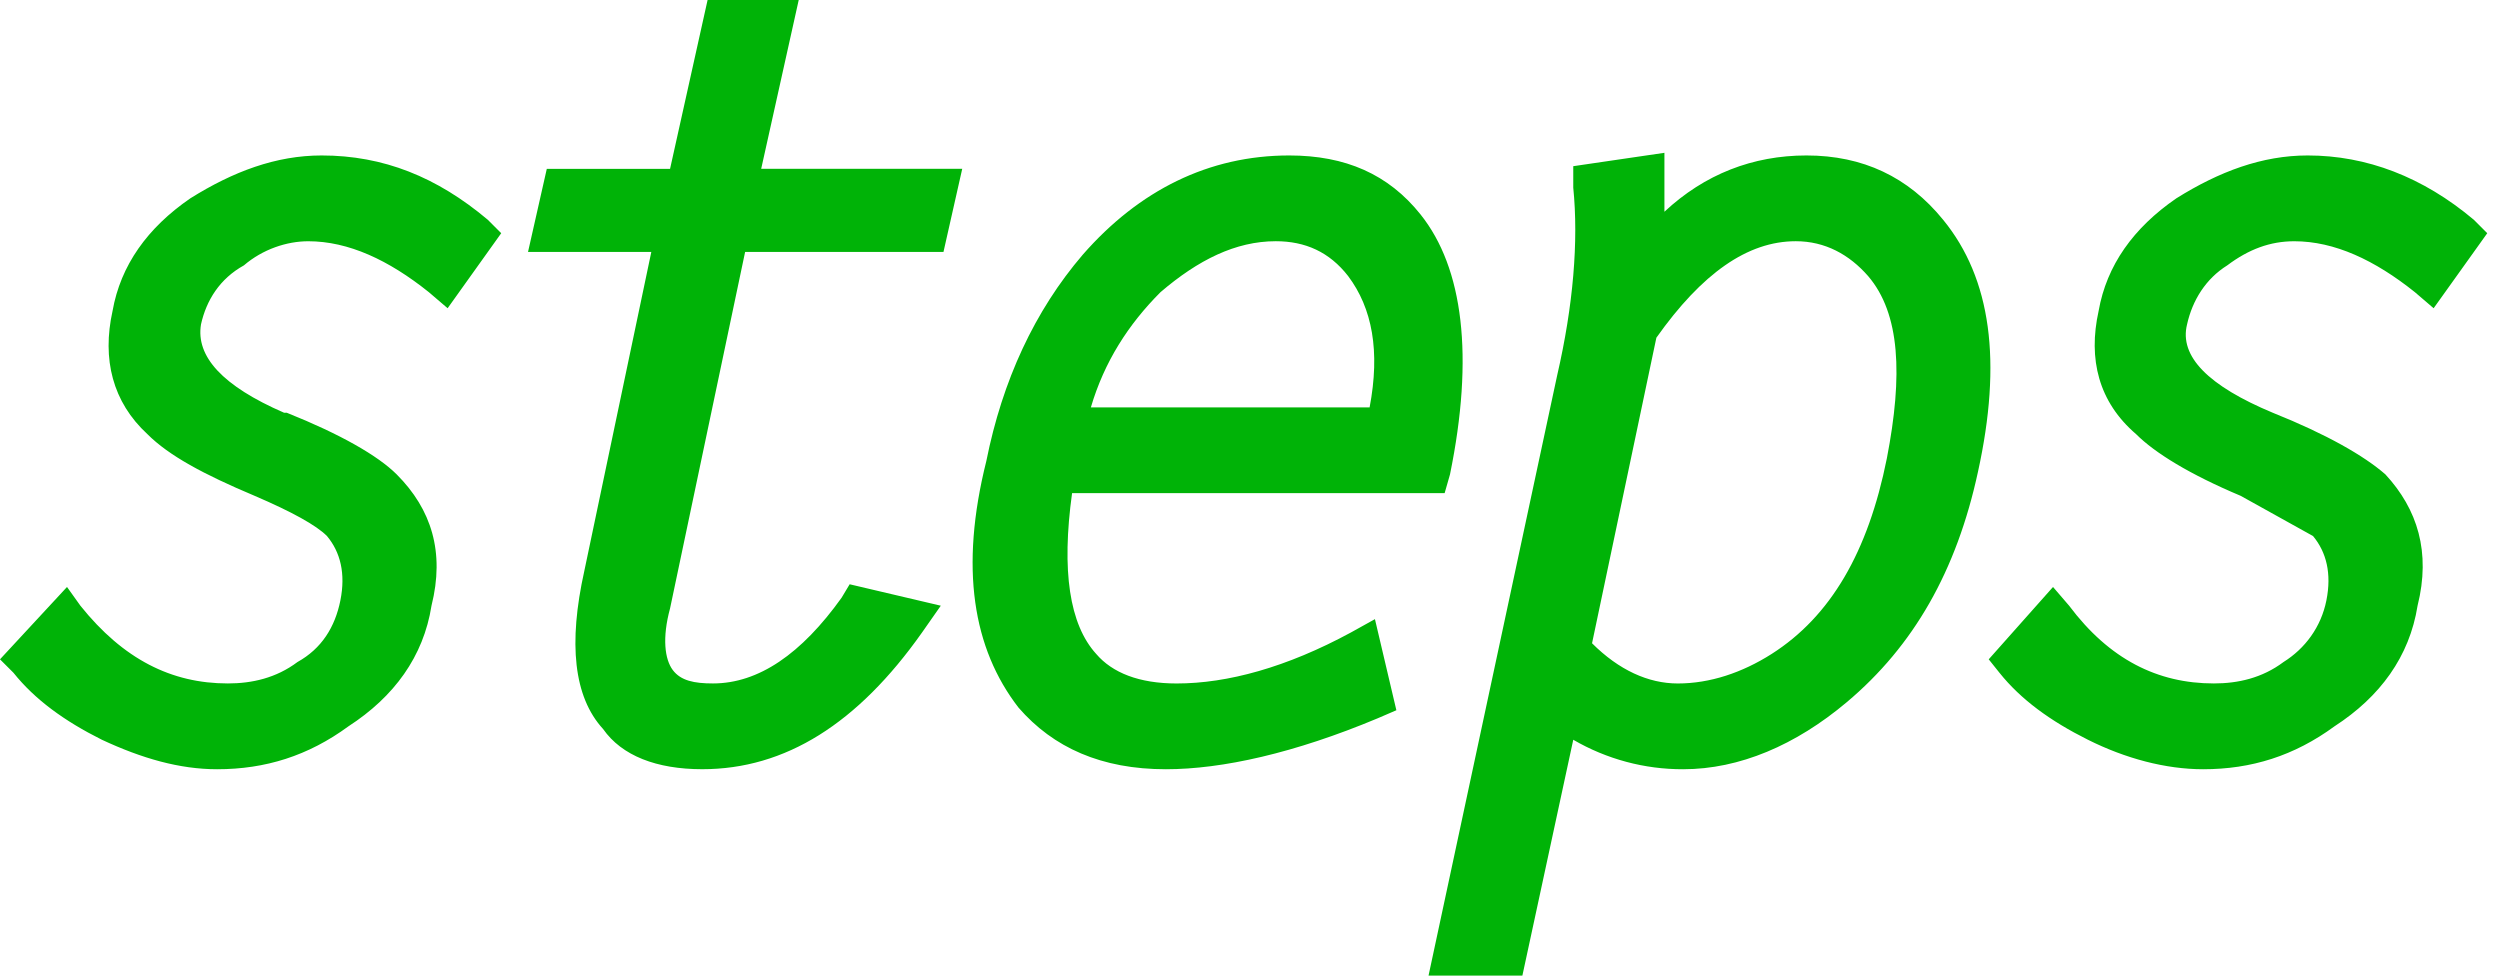
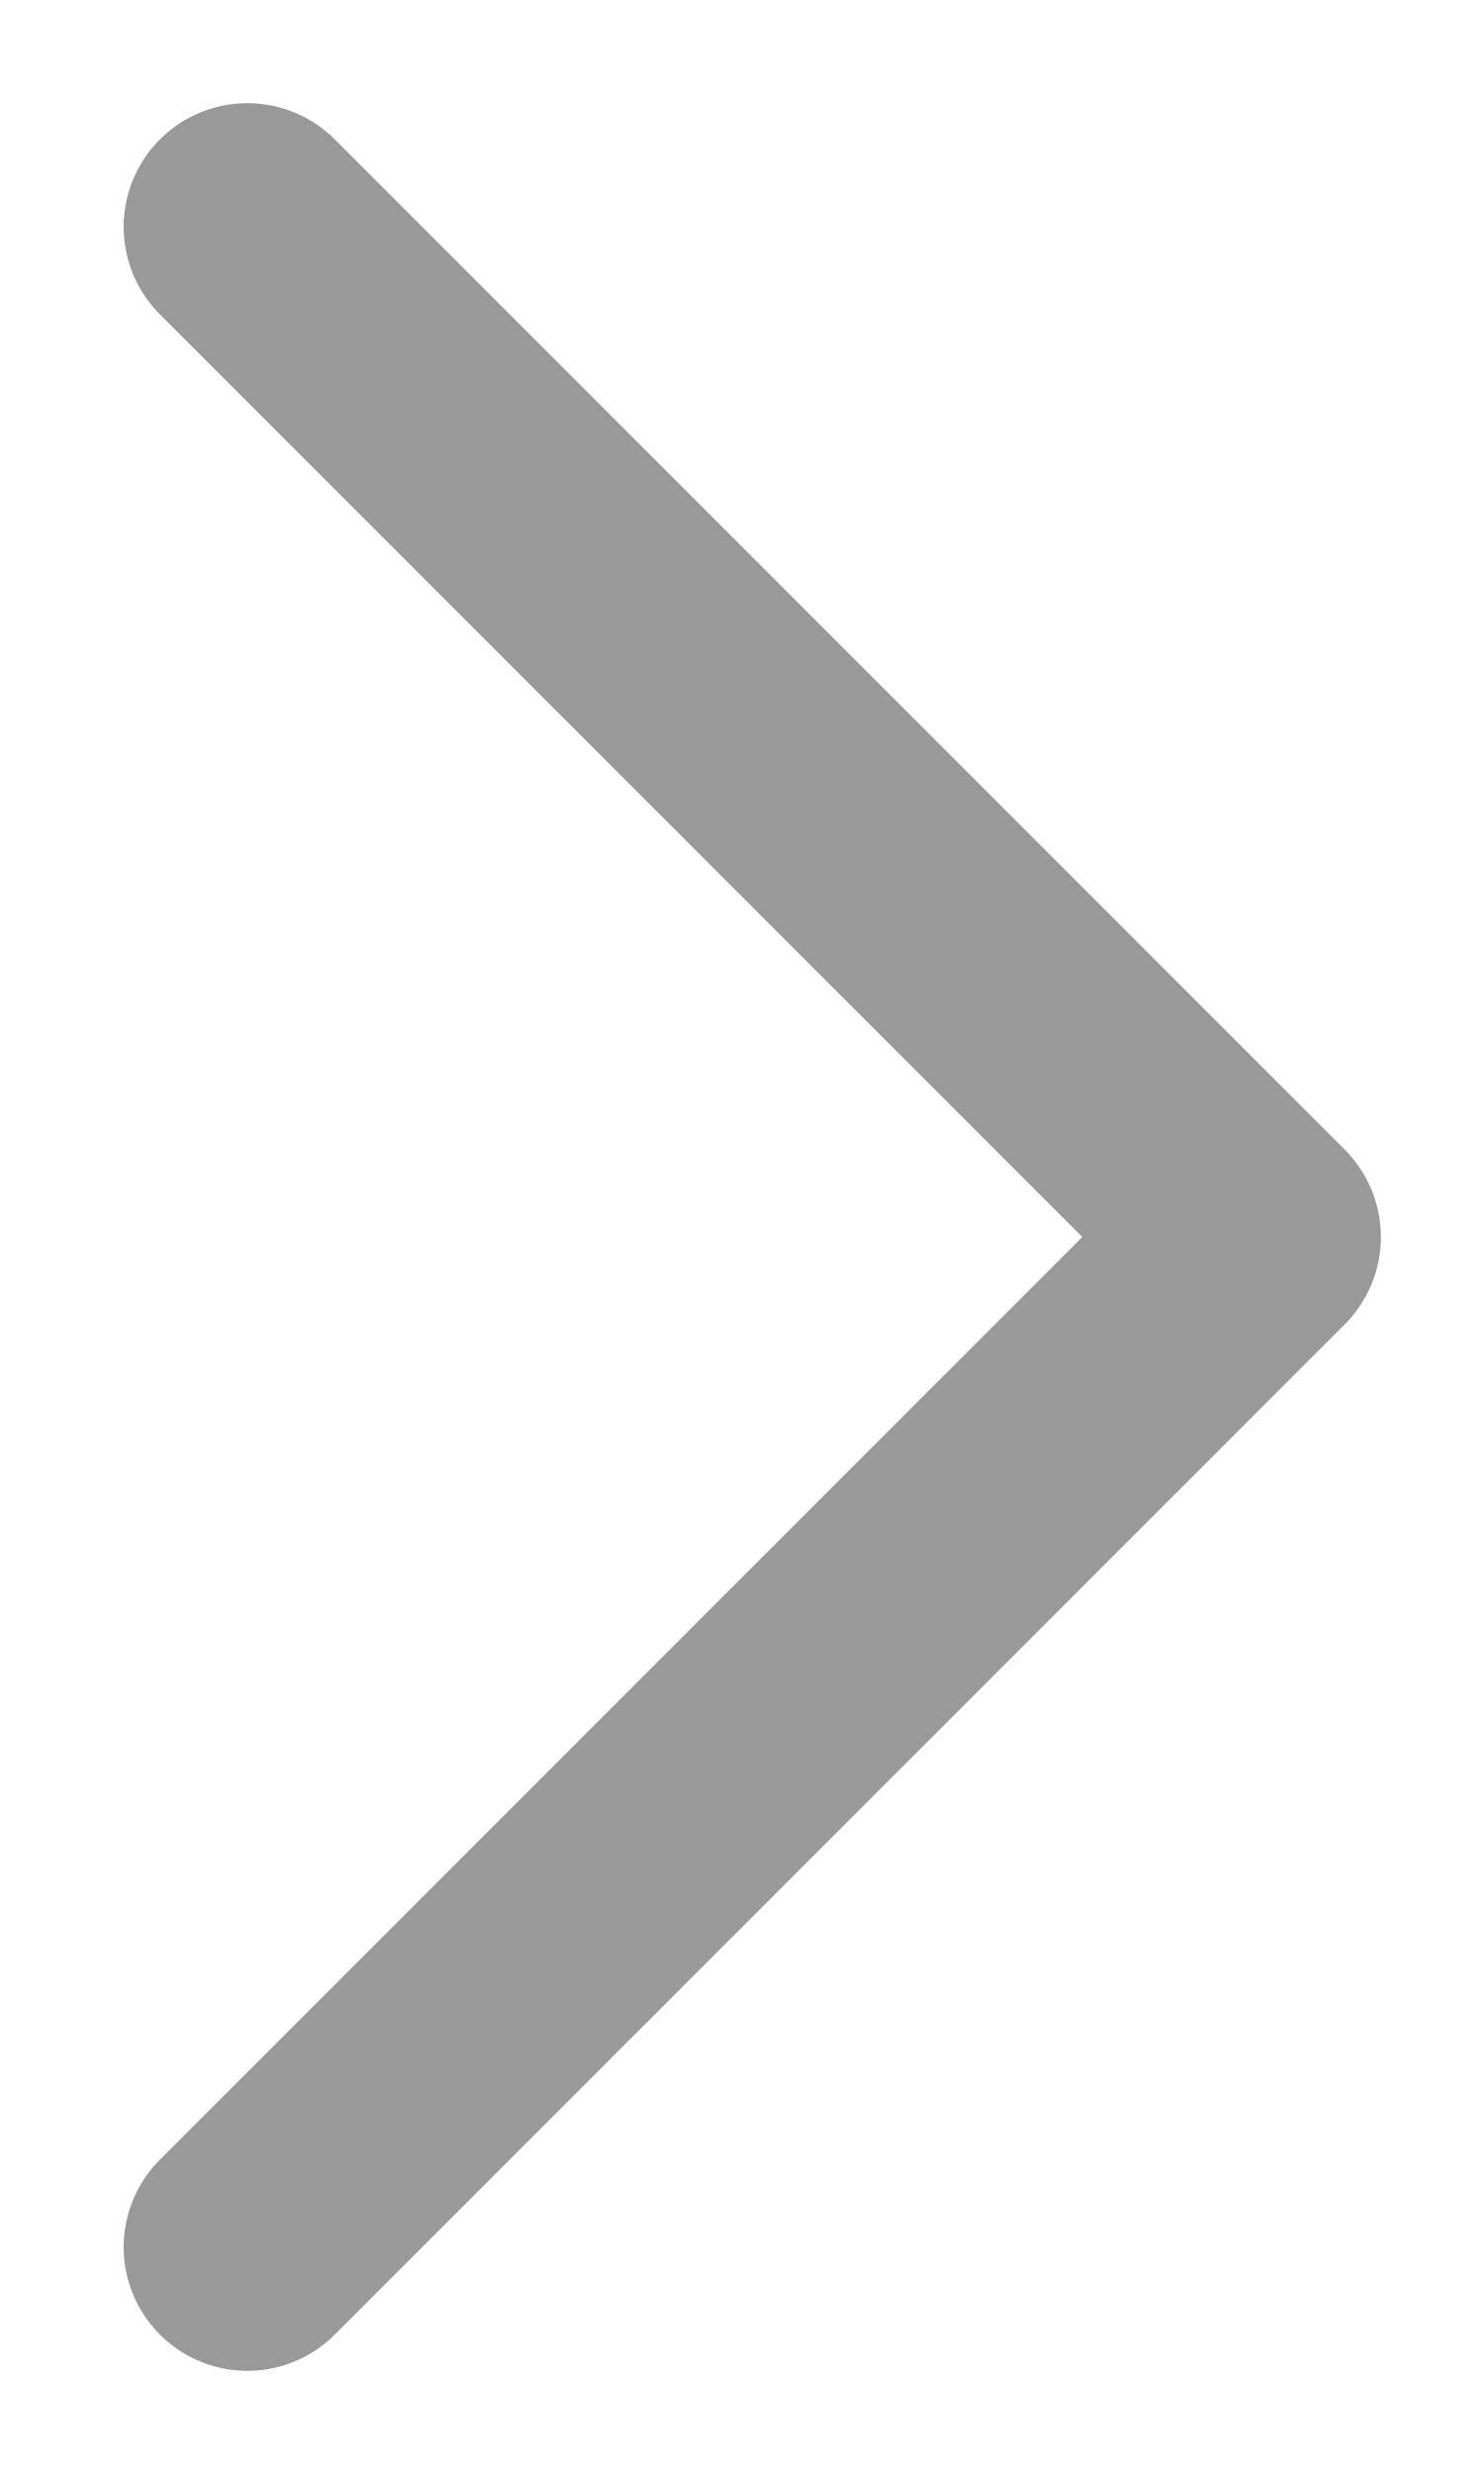
- <svg xmlns="http://www.w3.org/2000/svg" width="82" height="32" viewBox="0 0 82 32" fill="none">
-   <path fill-rule="evenodd" clip-rule="evenodd" d="M8 8.704C8.615 8.176 9.407 7.913 10.11 7.913C11.429 7.913 12.748 8.528 14.066 9.583L14.682 10.11L16.44 7.649L16 7.209C14.33 5.803 12.572 5.099 10.549 5.099C9.055 5.099 7.648 5.626 6.242 6.506C4.836 7.473 3.956 8.703 3.692 10.198C3.341 11.78 3.692 13.187 4.836 14.241C5.539 14.945 6.682 15.56 8.352 16.263C9.583 16.791 10.374 17.23 10.725 17.582C11.165 18.11 11.341 18.812 11.165 19.692C10.989 20.57 10.55 21.274 9.758 21.714C9.055 22.241 8.264 22.417 7.473 22.417C5.626 22.417 4.045 21.626 2.637 19.867L2.198 19.253L0 21.626L0.44 22.065C1.143 22.945 2.11 23.648 3.34 24.263C4.659 24.878 5.89 25.231 7.121 25.231C8.703 25.231 10.11 24.791 11.428 23.824C12.922 22.857 13.89 21.538 14.153 19.867C14.593 18.11 14.153 16.703 13.011 15.56C12.395 14.945 11.164 14.241 9.406 13.538H9.318C7.296 12.659 6.417 11.692 6.593 10.637C6.77 9.846 7.209 9.143 8 8.704ZM26.198 0H23.209L21.978 5.538H17.935L17.319 8.264H21.363L19.166 18.725C18.638 21.098 18.814 22.857 19.781 23.911C20.396 24.79 21.539 25.23 23.034 25.23C25.759 25.23 28.133 23.735 30.242 20.747L30.858 19.867L27.869 19.164L27.605 19.604C26.286 21.449 24.88 22.417 23.386 22.417C22.77 22.417 22.33 22.328 22.067 21.977C21.803 21.625 21.715 20.922 21.978 19.955L24.44 8.263H30.946L31.561 5.537H24.967L26.198 0ZM46.593 7.033C45.539 5.714 44.131 5.099 42.286 5.099C39.648 5.099 37.363 6.241 35.516 8.352C33.934 10.198 32.879 12.484 32.352 15.121C31.472 18.637 31.912 21.275 33.406 23.208C34.549 24.527 36.132 25.231 38.241 25.231C40.088 25.231 42.461 24.702 45.186 23.561L45.801 23.296L45.098 20.308L44.307 20.747C42.198 21.89 40.263 22.418 38.593 22.418C37.362 22.418 36.483 22.066 35.956 21.45C35.077 20.483 34.813 18.725 35.164 16.175H47.384L47.56 15.56C48.351 11.692 47.999 8.791 46.593 7.033ZM41.845 7.912C42.813 7.912 43.604 8.264 44.219 9.055C45.011 10.11 45.274 11.517 44.923 13.363H35.78C36.22 11.868 37.011 10.637 38.066 9.582C39.297 8.528 40.527 7.912 41.845 7.912ZM59.252 5.099C57.494 5.099 55.911 5.714 54.593 6.945V5.012L51.603 5.451V6.155C51.779 7.913 51.603 10.023 51.076 12.308L46.856 32H49.934L51.603 24.264C52.697 24.901 53.942 25.235 55.208 25.231C57.054 25.231 58.9 24.44 60.571 23.034C62.769 21.187 64.175 18.726 64.878 15.473C65.669 11.869 65.318 9.144 63.735 7.209C62.593 5.803 61.099 5.099 59.252 5.099ZM54.329 11.077C55.824 8.967 57.318 7.912 58.901 7.912C59.868 7.912 60.659 8.352 61.274 9.055C62.328 10.286 62.417 12.308 61.889 15.033C61.274 18.11 60.043 20.219 58.109 21.45C57.142 22.065 56.087 22.418 55.032 22.418C54.065 22.418 53.099 21.978 52.219 21.099L54.329 11.077ZM74.549 13.539C72.439 12.659 71.471 11.692 71.736 10.638C71.912 9.847 72.351 9.143 73.054 8.704C73.757 8.176 74.461 7.913 75.251 7.913C76.571 7.913 77.889 8.528 79.208 9.583L79.823 10.11L81.582 7.649L81.142 7.209C79.472 5.803 77.625 5.099 75.692 5.099C74.197 5.099 72.79 5.626 71.383 6.506C69.977 7.473 69.098 8.703 68.835 10.198C68.484 11.78 68.835 13.187 70.065 14.241C70.681 14.857 71.824 15.56 73.494 16.263L75.867 17.582C76.306 18.11 76.482 18.812 76.306 19.692C76.131 20.57 75.604 21.274 74.9 21.714C74.196 22.241 73.406 22.417 72.614 22.417C70.768 22.417 69.186 21.626 67.867 19.867L67.339 19.253L65.23 21.626L65.581 22.065C66.285 22.945 67.251 23.648 68.483 24.263C69.713 24.878 71.031 25.231 72.263 25.231C73.845 25.231 75.251 24.791 76.57 23.824C78.064 22.857 79.031 21.538 79.296 19.867C79.735 18.11 79.296 16.703 78.241 15.56C77.537 14.945 76.306 14.242 74.549 13.539Z" fill="#00B307" />
+ <svg xmlns="http://www.w3.org/2000/svg" width="6" height="10" viewBox="0 0 6 10" fill="none">
+   <path d="M1 0.917L5.083 5L1 9.083" stroke="#999999" stroke-linecap="round" stroke-linejoin="round" />
</svg>
